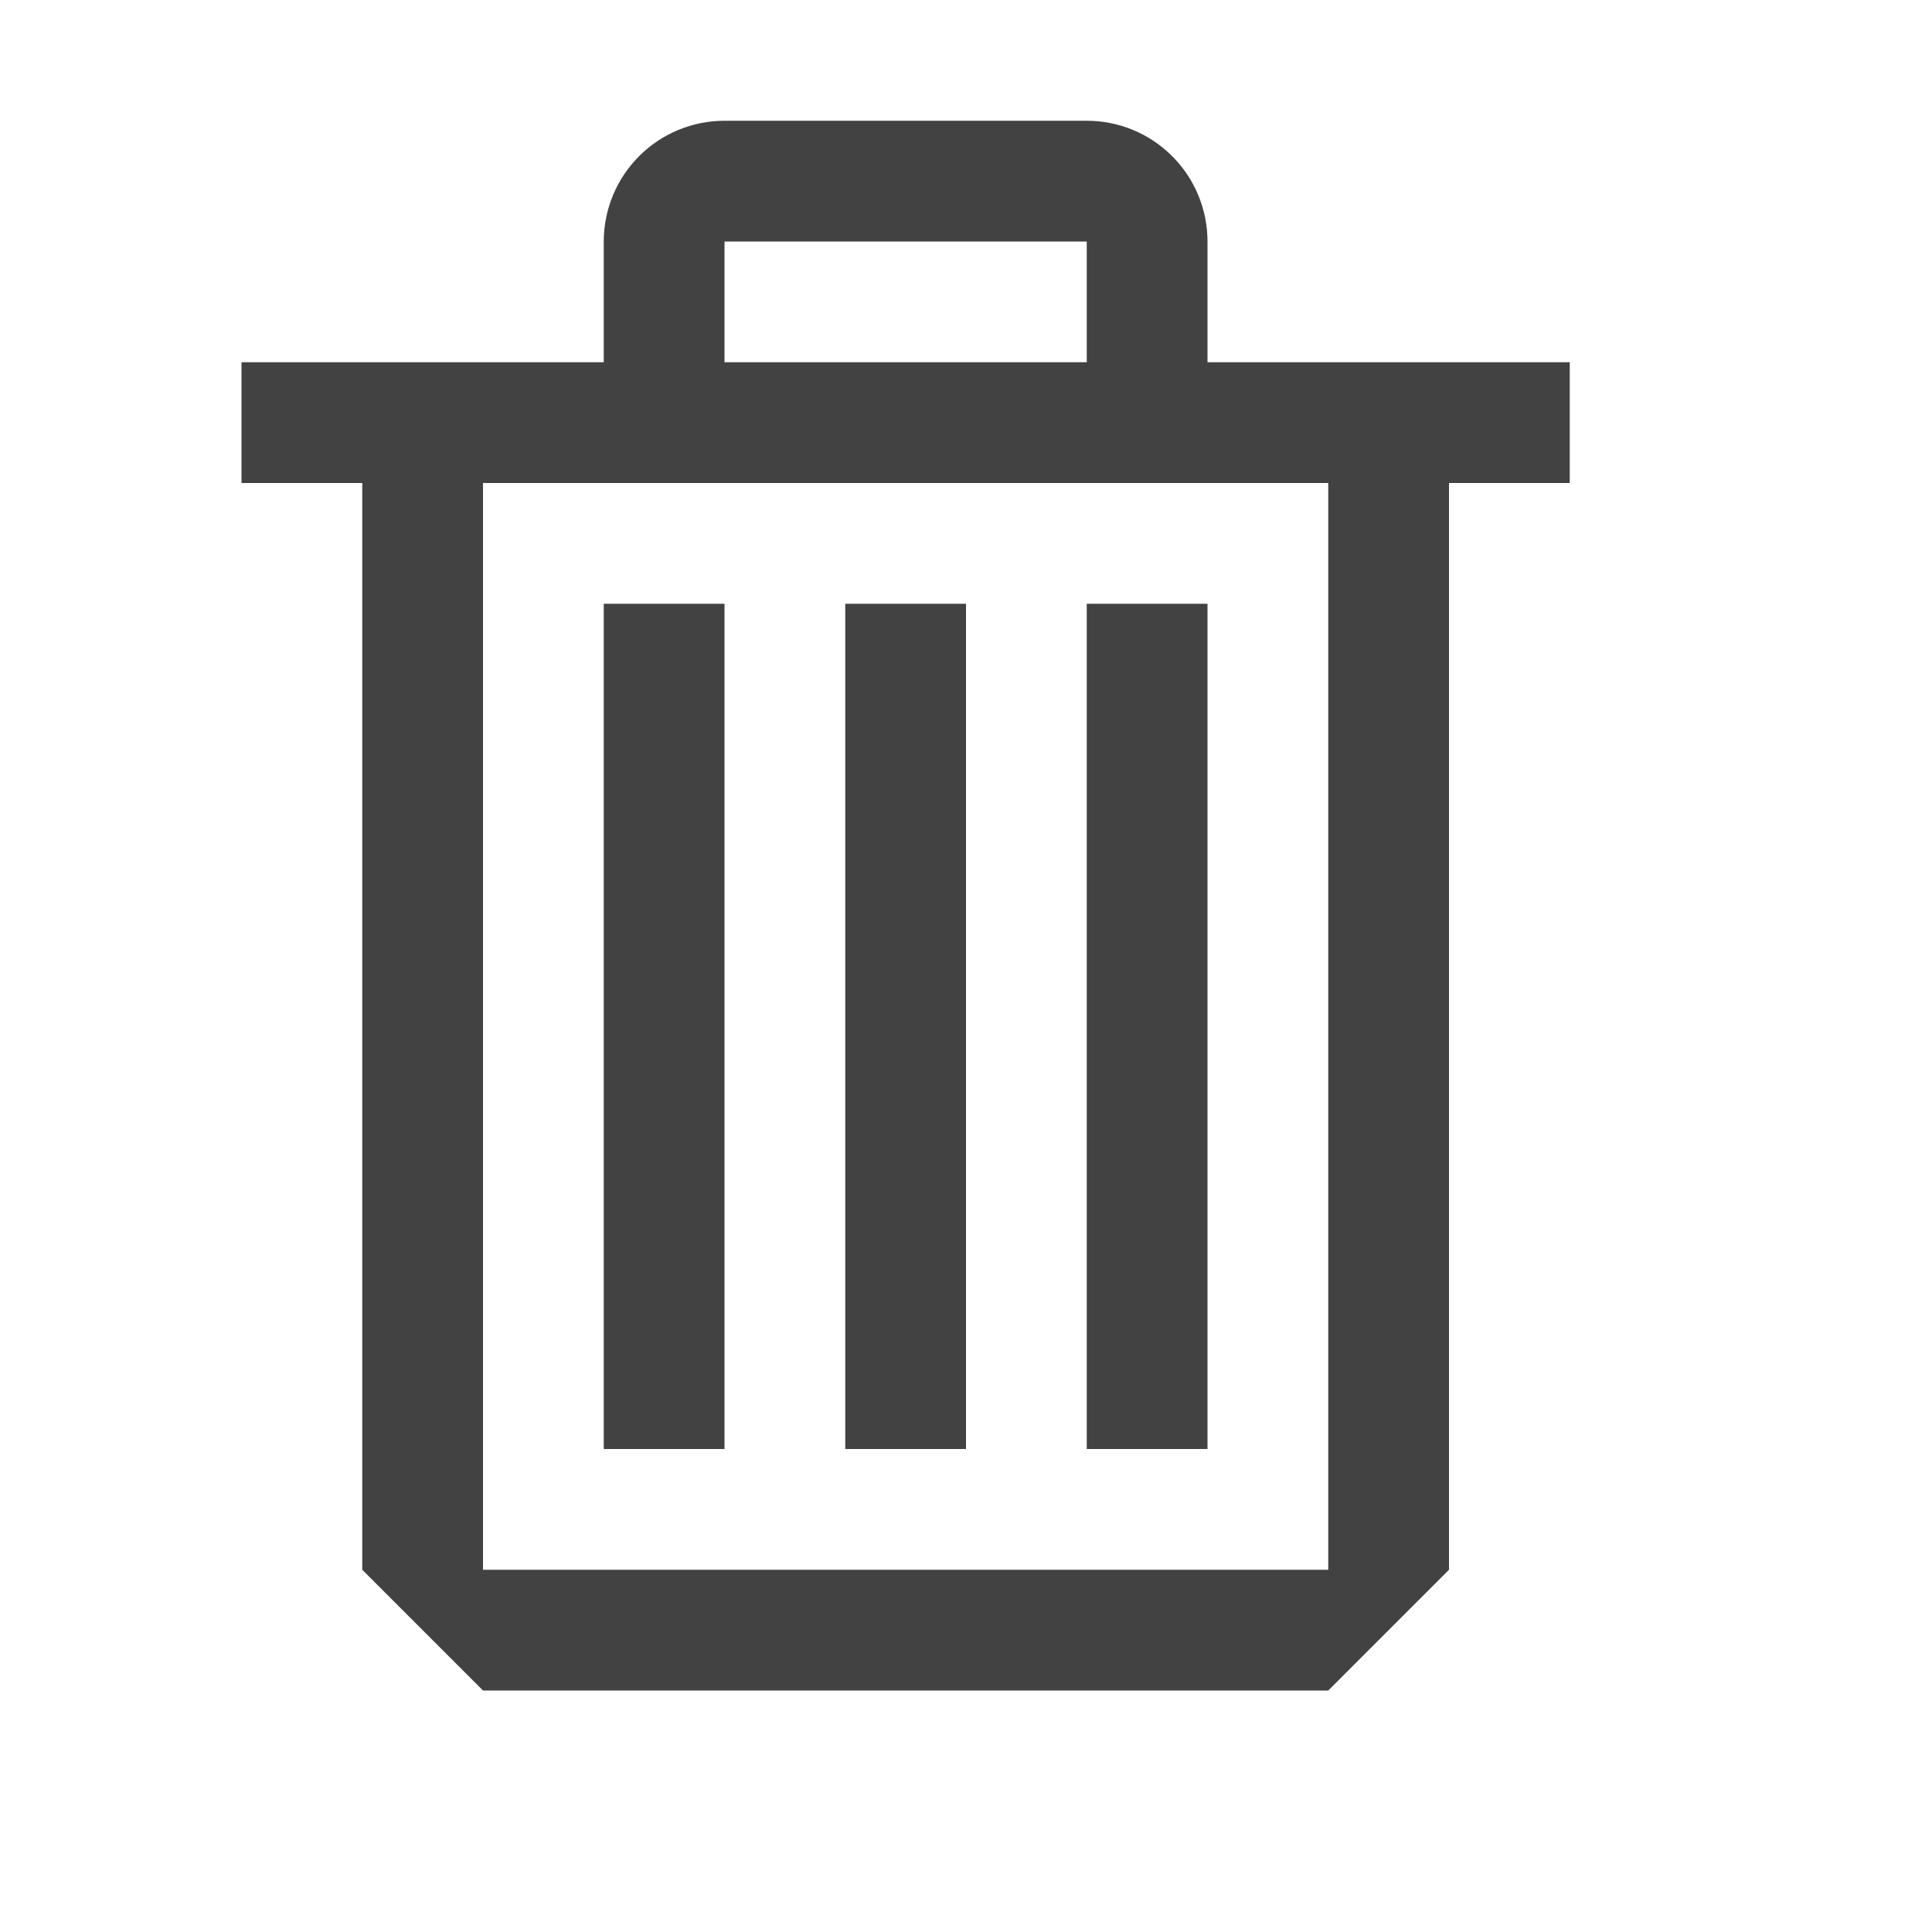
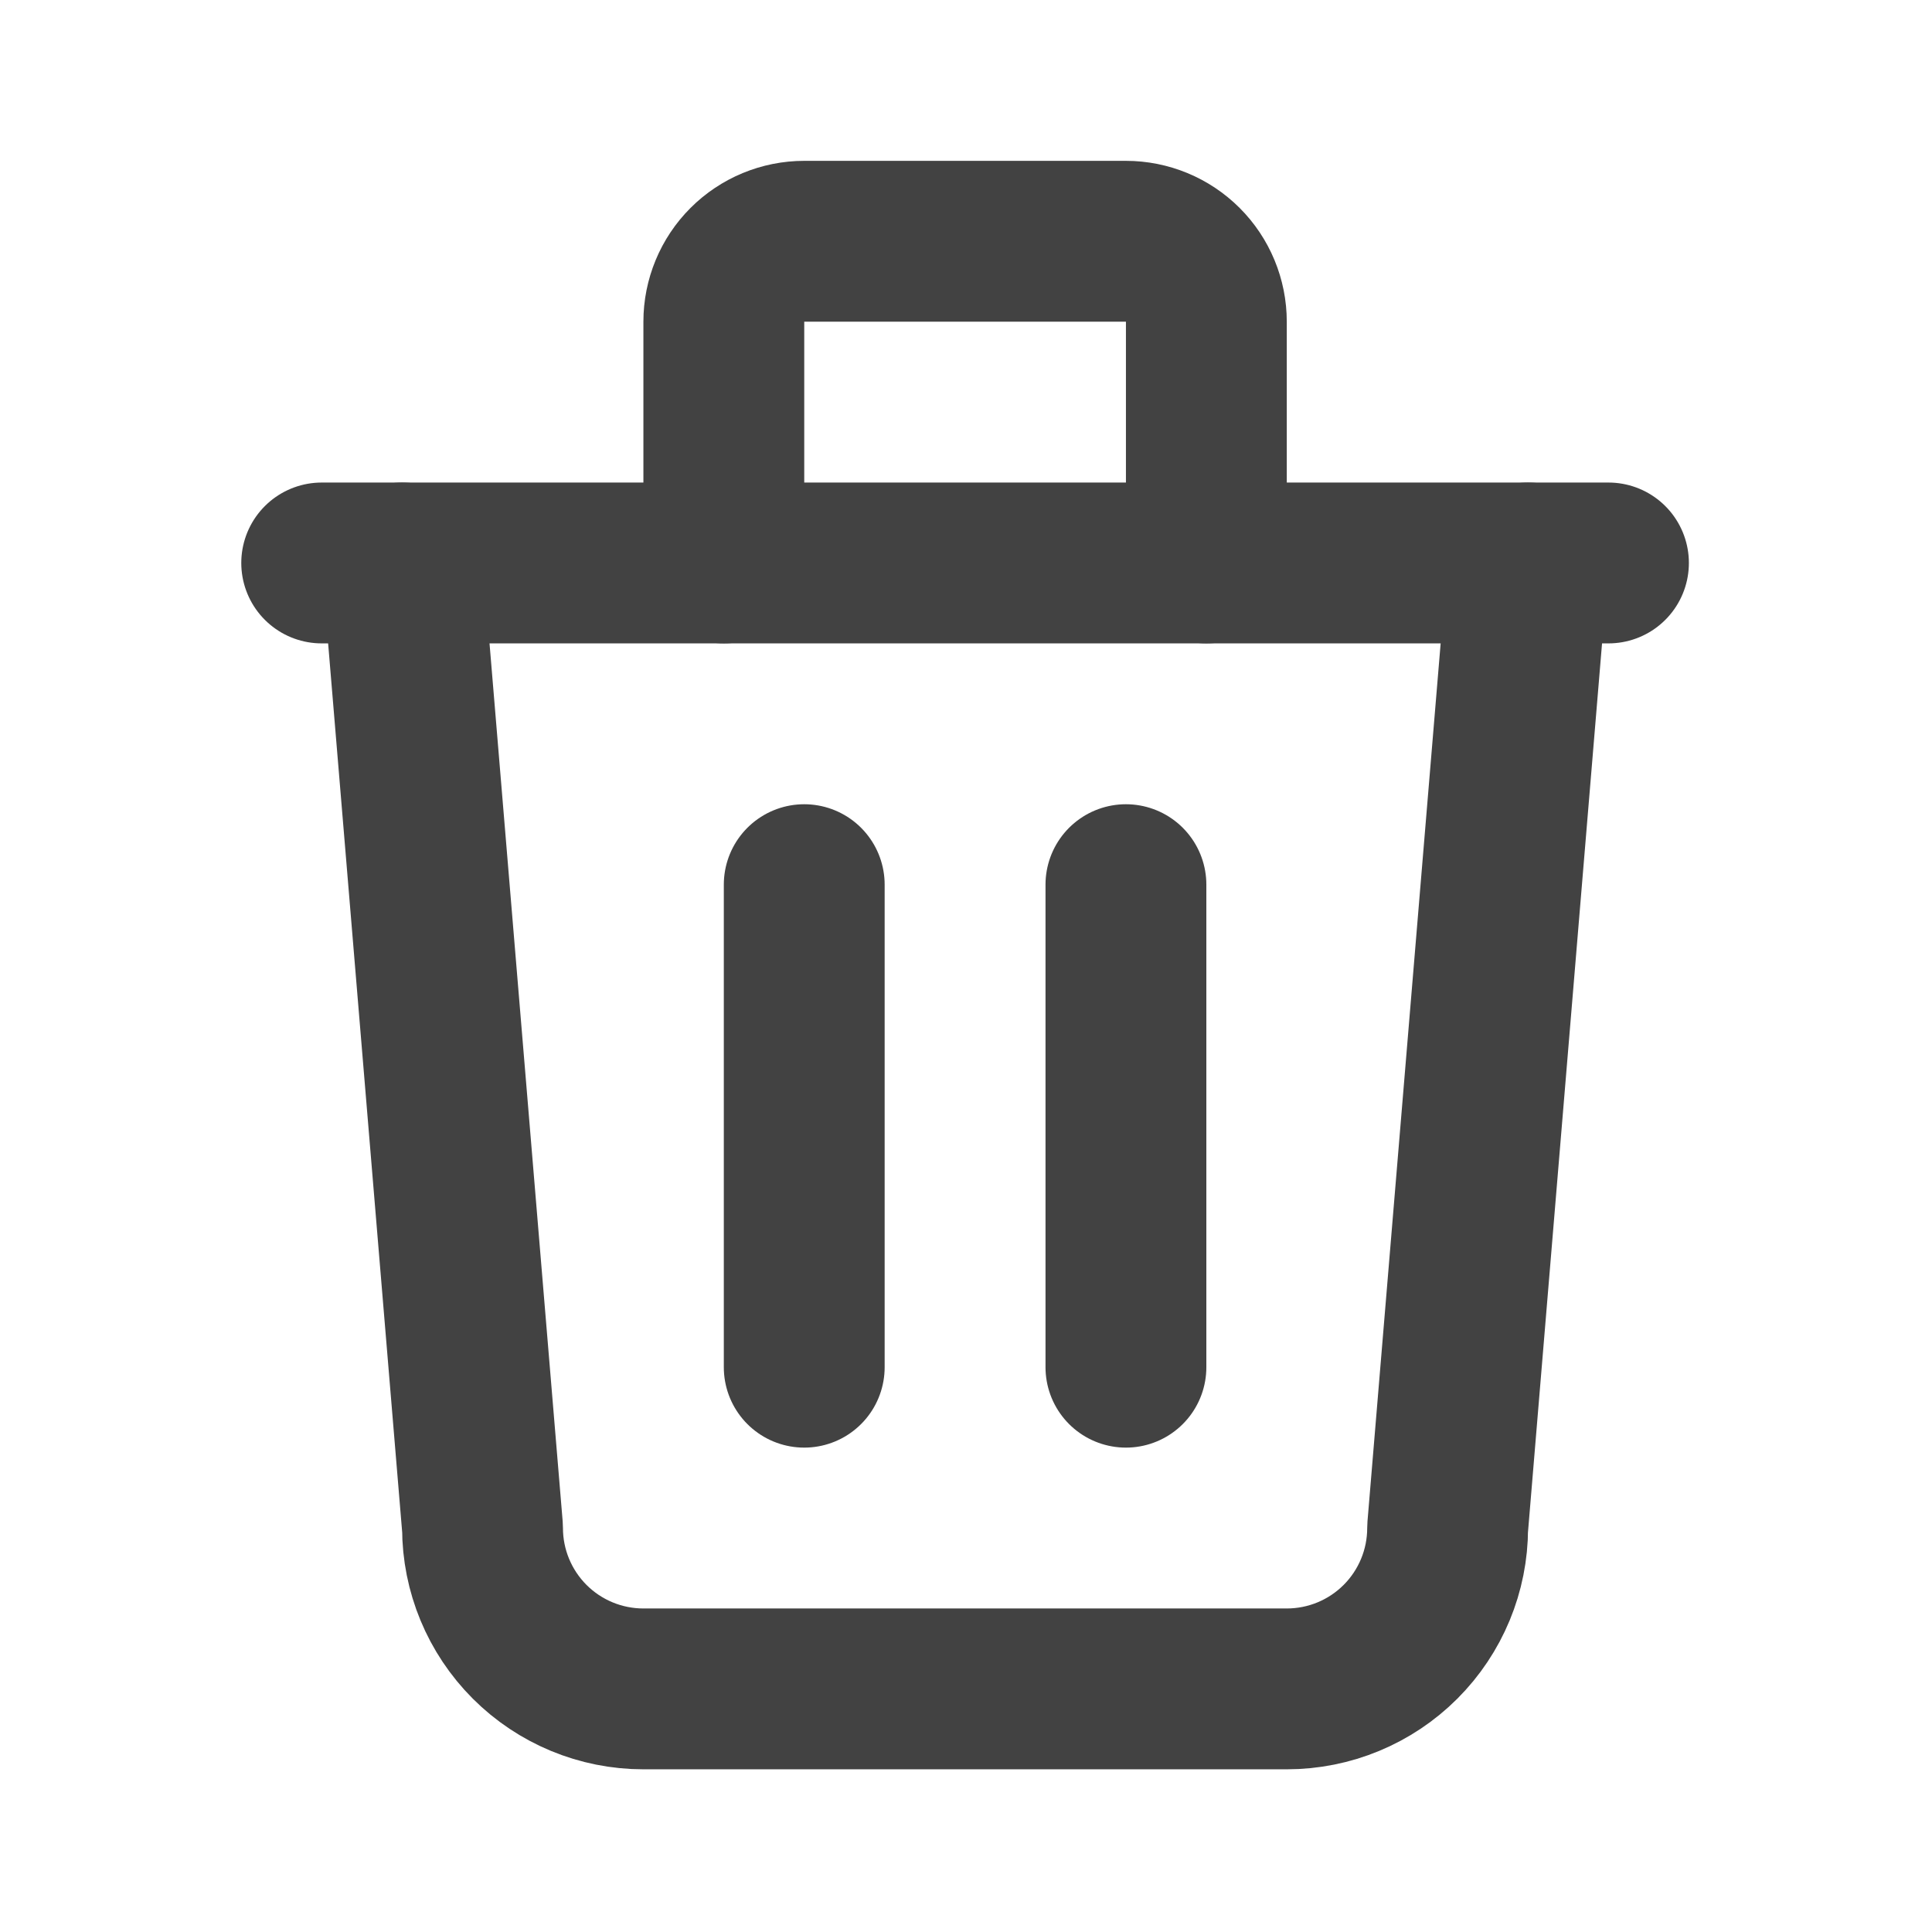
- <svg xmlns="http://www.w3.org/2000/svg" width="16" height="16" viewBox="0 0 16 16" fill="none">
-   <path fill-rule="evenodd" clip-rule="evenodd" d="M10 3H12H13V4H12V13L11 14H4L3 13V4H2V3H5V2C5 1.735 5.106 1.48 5.293 1.293C5.481 1.105 5.735 1 6 1H9C9.265 1 9.52 1.105 9.707 1.293C9.895 1.48 10 1.735 10 2V3ZM9 2H6V3H9V2ZM4 13H11V4H4V13ZM6 5H5V12H6V5ZM7 5H8V12H7V5ZM9 5H10V12H9V5Z" fill="#424242" />
+ <svg xmlns="http://www.w3.org/2000/svg" width="108" height="108" viewBox="0 0 108 108" fill="none">
+   <path d="M17.983 31.47H89.914" stroke="#424242" stroke-width="8.991" stroke-linecap="round" stroke-linejoin="round" />
+   <path d="M44.957 49.453V76.427" stroke="#424242" stroke-width="8.991" stroke-linecap="round" stroke-linejoin="round" />
+   <path d="M62.94 49.453V76.427" stroke="#424242" stroke-width="8.991" stroke-linecap="round" stroke-linejoin="round" />
+   <path d="M22.479 31.47L26.974 85.419C26.974 87.803 27.922 90.09 29.608 91.777C31.294 93.463 33.581 94.41 35.966 94.41H71.931C74.316 94.41 76.603 93.463 78.289 91.777C79.976 90.09 80.923 87.803 80.923 85.419L85.419 31.47" stroke="#424242" stroke-width="8.991" stroke-linecap="round" stroke-linejoin="round" />
+   <path d="M40.462 31.47V17.983C40.462 16.791 40.935 15.647 41.778 14.804C42.621 13.961 43.765 13.487 44.957 13.487H62.94C64.132 13.487 65.276 13.961 66.119 14.804C66.962 15.647 67.436 16.791 67.436 17.983V31.47" stroke="#424242" stroke-width="8.991" stroke-linecap="round" stroke-linejoin="round" />
</svg>
